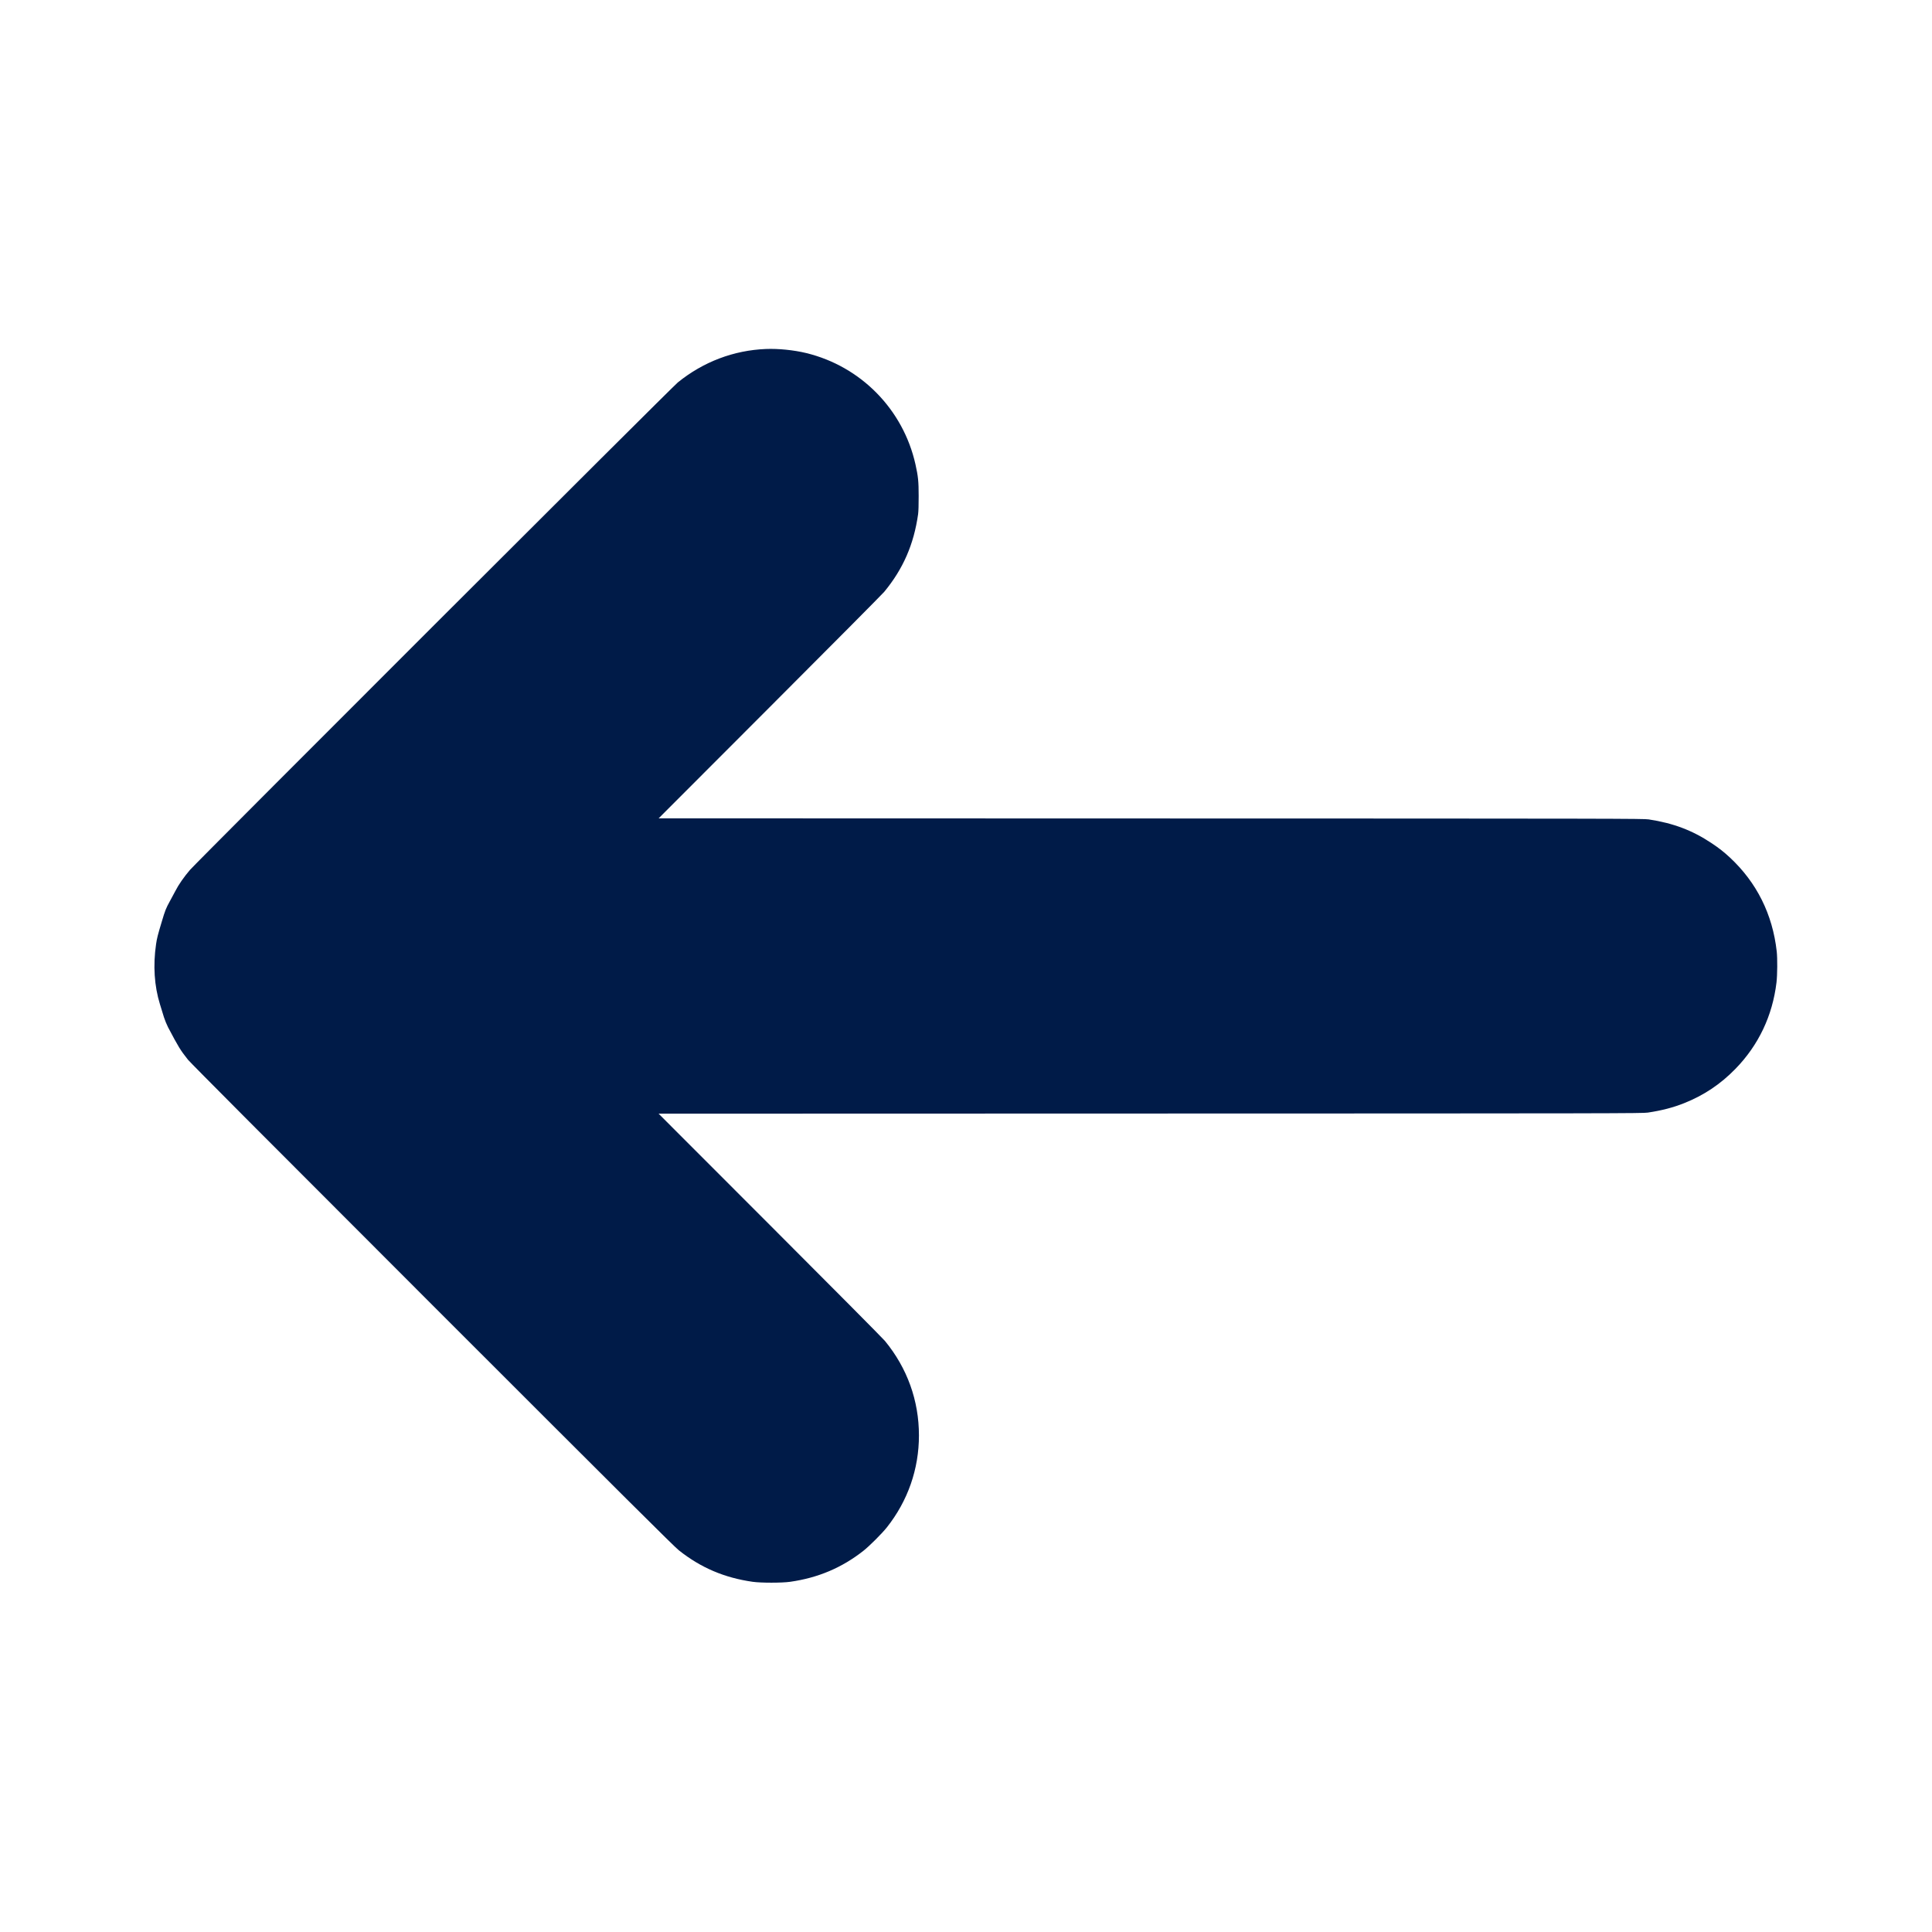
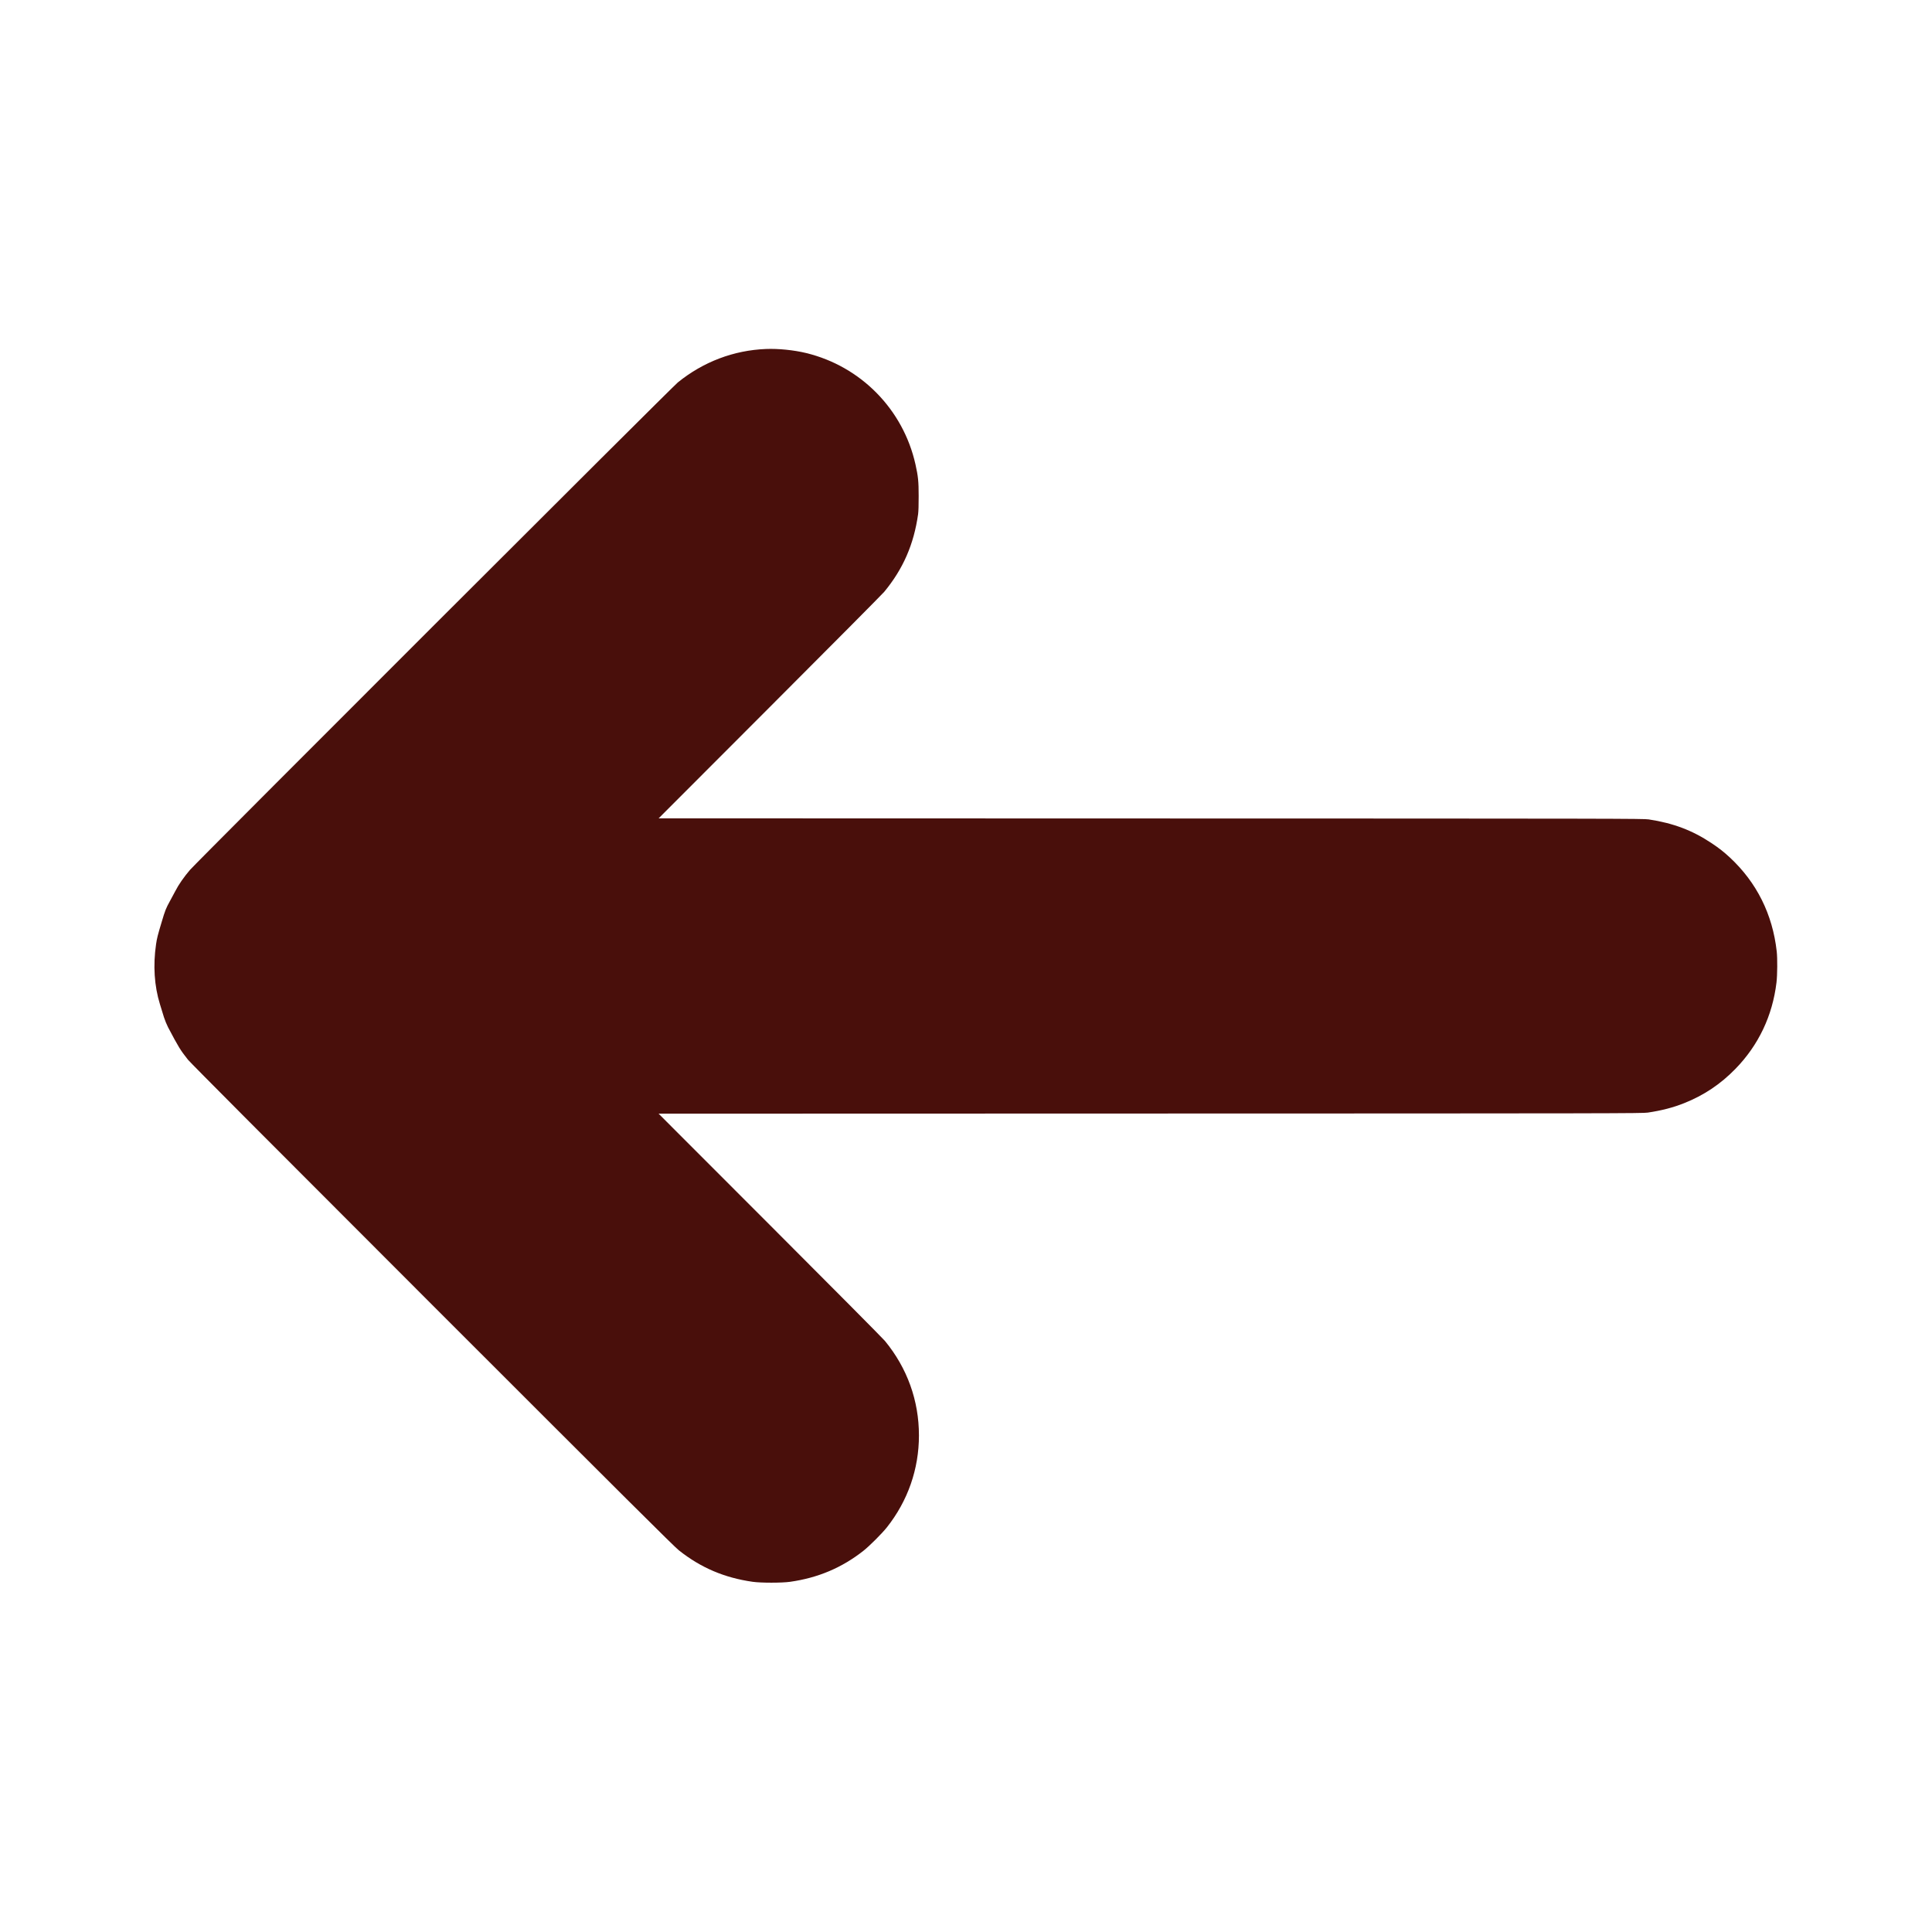
<svg xmlns="http://www.w3.org/2000/svg" version="1.1" id="Layer_1" x="0px" y="0px" viewBox="0 0 4167 4167" style="enable-background:new 0 0 4167 4167;" xml:space="preserve">
  <style type="text/css">
- 	.st0{fill:#001B48;}
+ 	.st0{fill:#490F0B;}
</style>
  <g transform="translate(0,4167) scale(0.1,-0.1)">
    <path class="st0" d="M16520,34143c-696-28-1350-276-1900-721c-128-103-10384-10352-10523-10515c-131-153-247-321-313-451   c-32-61-85-160-119-221c-84-152-104-201-175-441c-87-288-106-363-124-489c-67-456-38-902,84-1295c28-91,67-217,86-280   c20-63,60-160,88-215c228-432,264-491,429-700c55-68,1726-1746,5271-5291c4194-4194,5215-5210,5317-5291c473-376,983-593,1594-680   c181-25,625-25,805,0c603,85,1120,304,1585,671c129,102,399,372,503,503c453,572,692,1258,692,1983c0,752-252,1453-734,2039   c-44,53-1159,1177-2480,2498l-2401,2403l10610,3c10012,2,10616,3,10725,20c302,45,547,109,785,204c423,168,784,409,1106,740   c498,511,799,1145,885,1863c19,162,22,518,5,670c-90,800-430,1483-1007,2022c-130,121-239,207-399,313c-414,276-824,431-1355,512   c-109,17-655,18-10735,20l-10619,3l2395,2398c1318,1318,2429,2438,2470,2487c408,494,639,1024,731,1675c8,63,13,195,12,390   c0,319-11,425-69,685c-265,1184-1177,2113-2355,2400C17123,34120,16784,34154,16520,34143z" />
  </g>
</svg>
